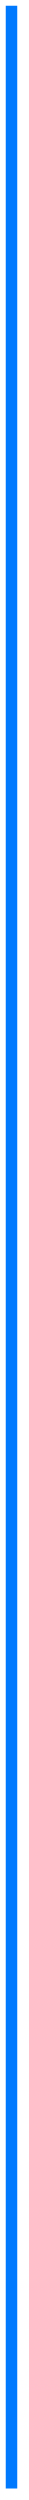
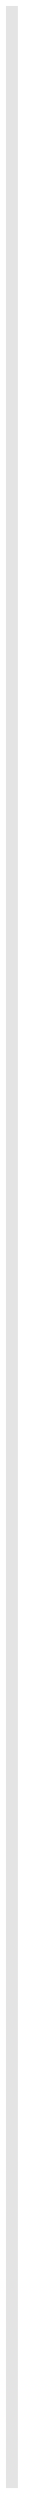
- <svg xmlns="http://www.w3.org/2000/svg" version="1.1" width="5px" height="435px">
-   <g transform="matrix(1 0 0 1 -226 -1756 )">
-     <path d="M 228 1757  L 228 2189  " stroke-width="2" stroke="#0079fe" fill="none" />
+ <svg xmlns="http://www.w3.org/2000/svg" version="1.1" width="5px" height="419px">
+   <g transform="matrix(1 0 0 1 -227 -1756 )">
+     <path d="M 229 1757  L 229 2173  " stroke-width="2" stroke="#e4e4e4" fill="none" />
  </g>
</svg>
